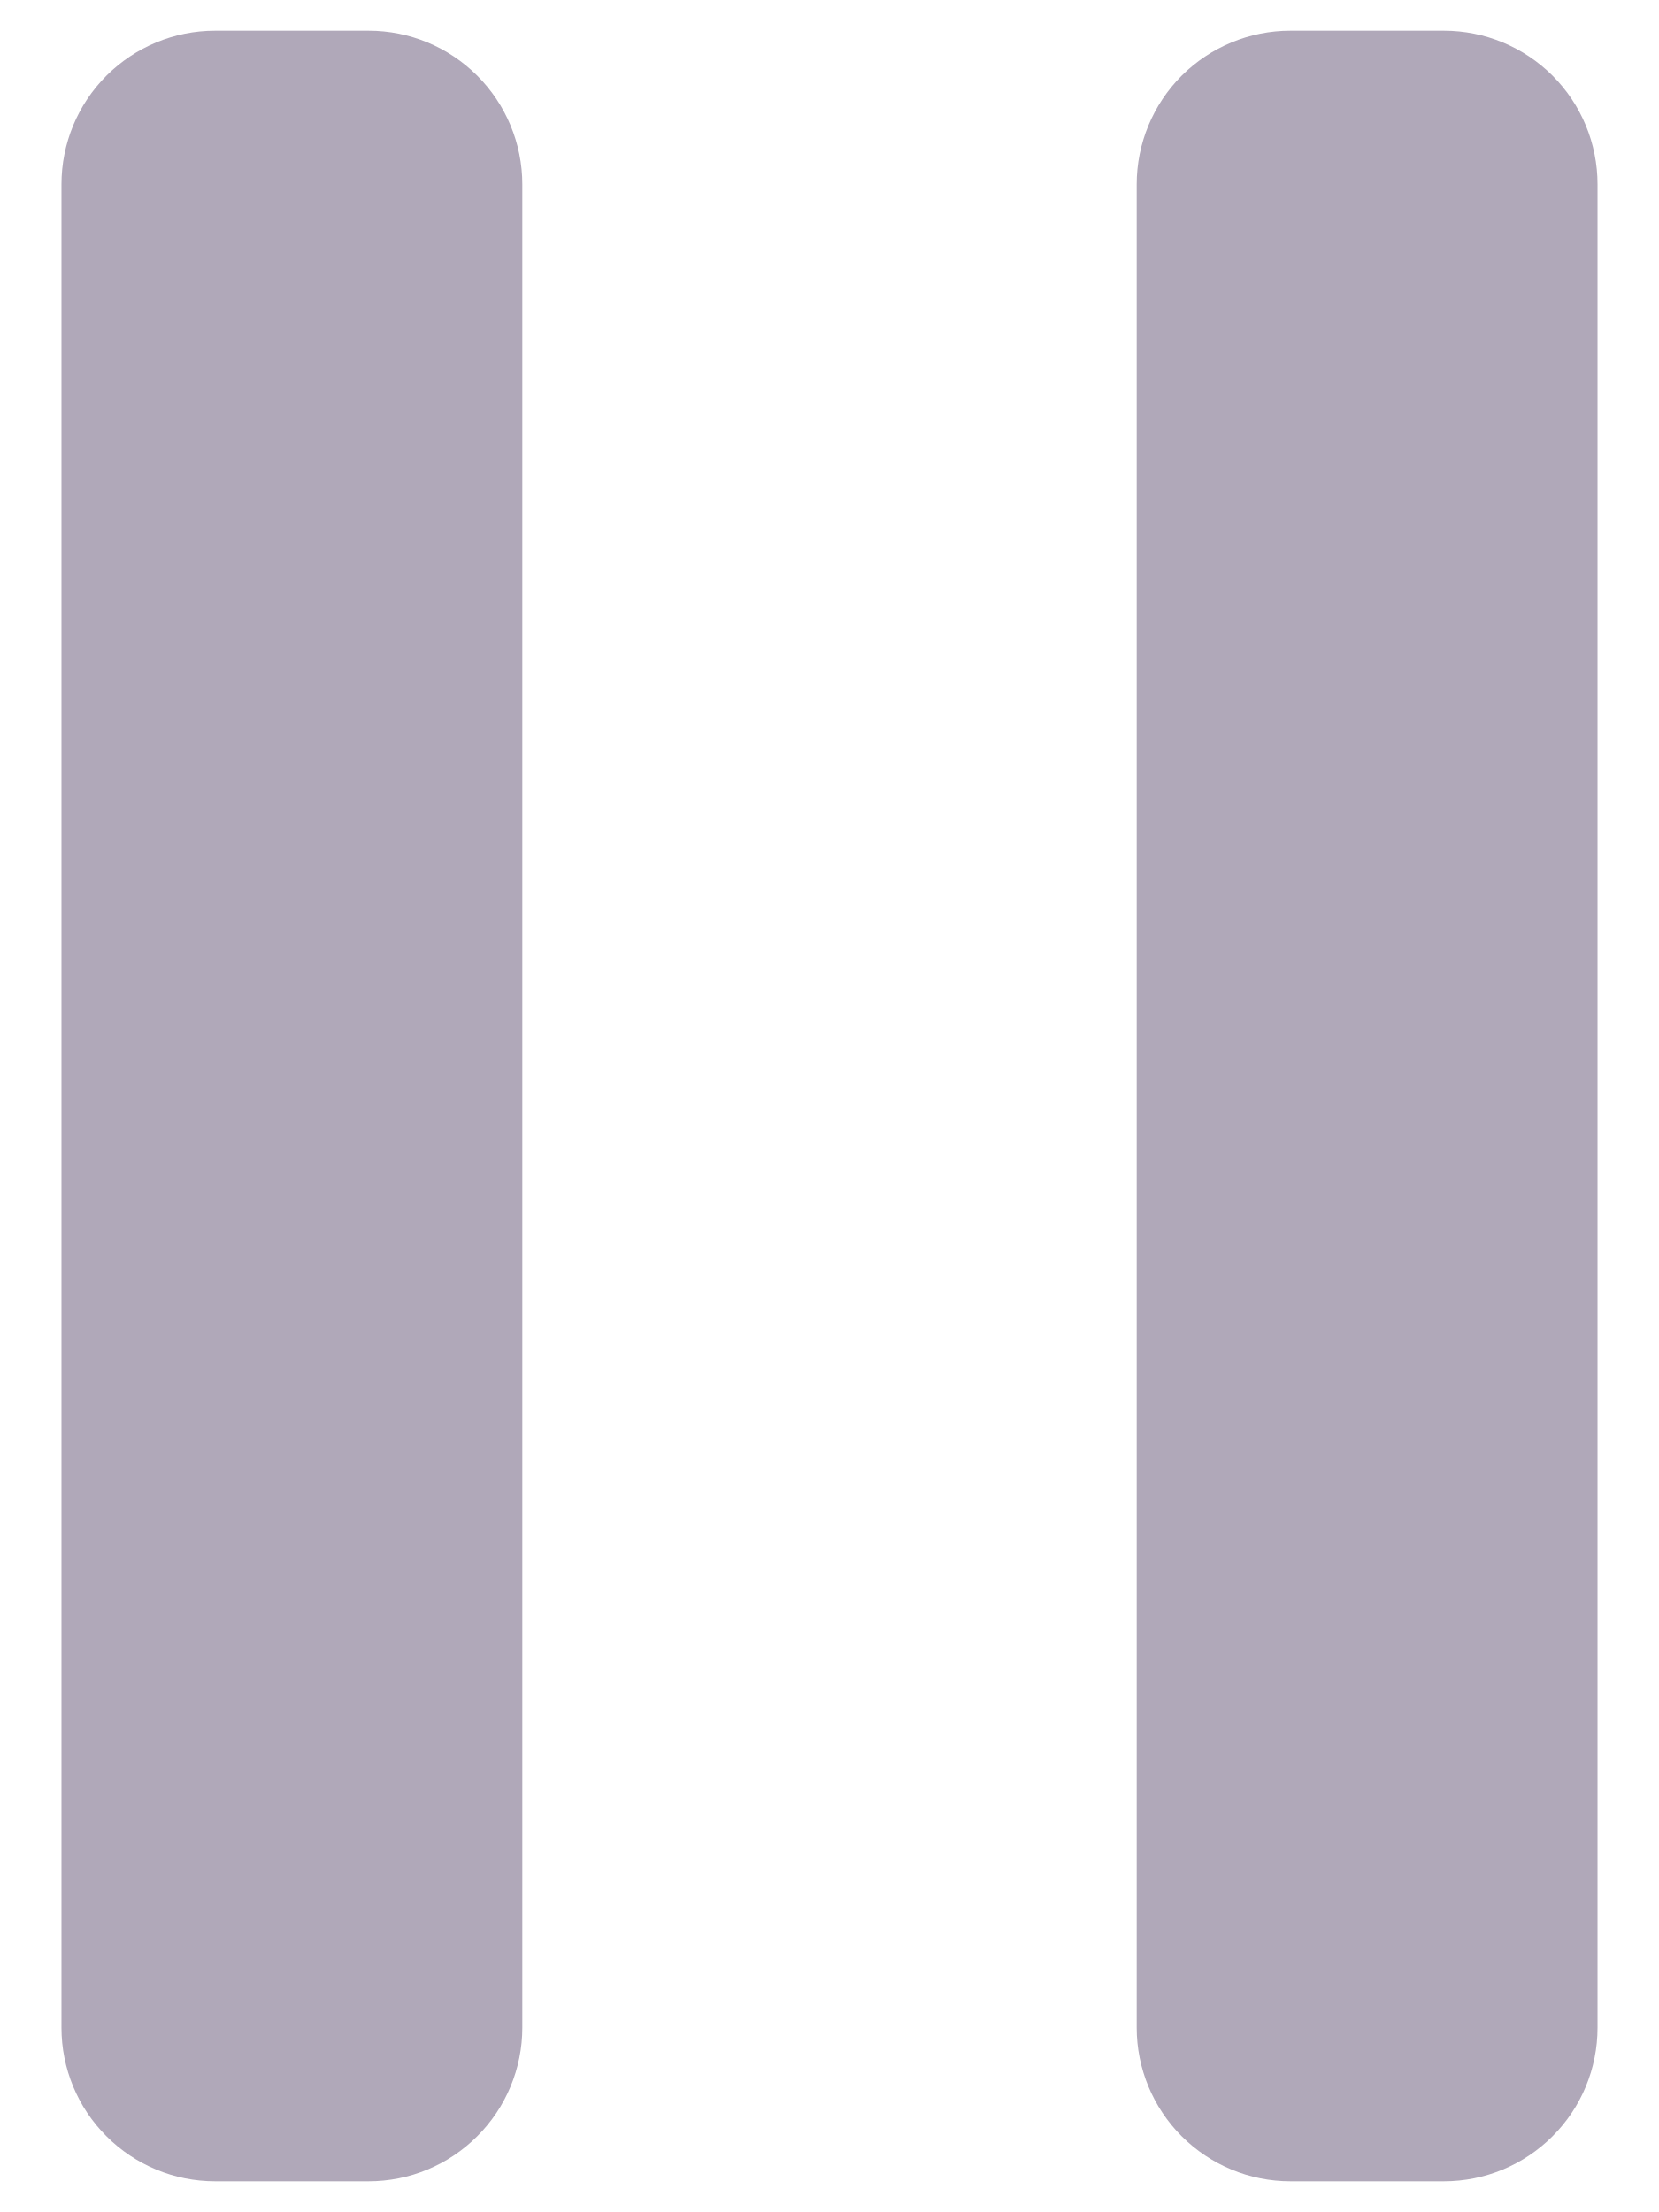
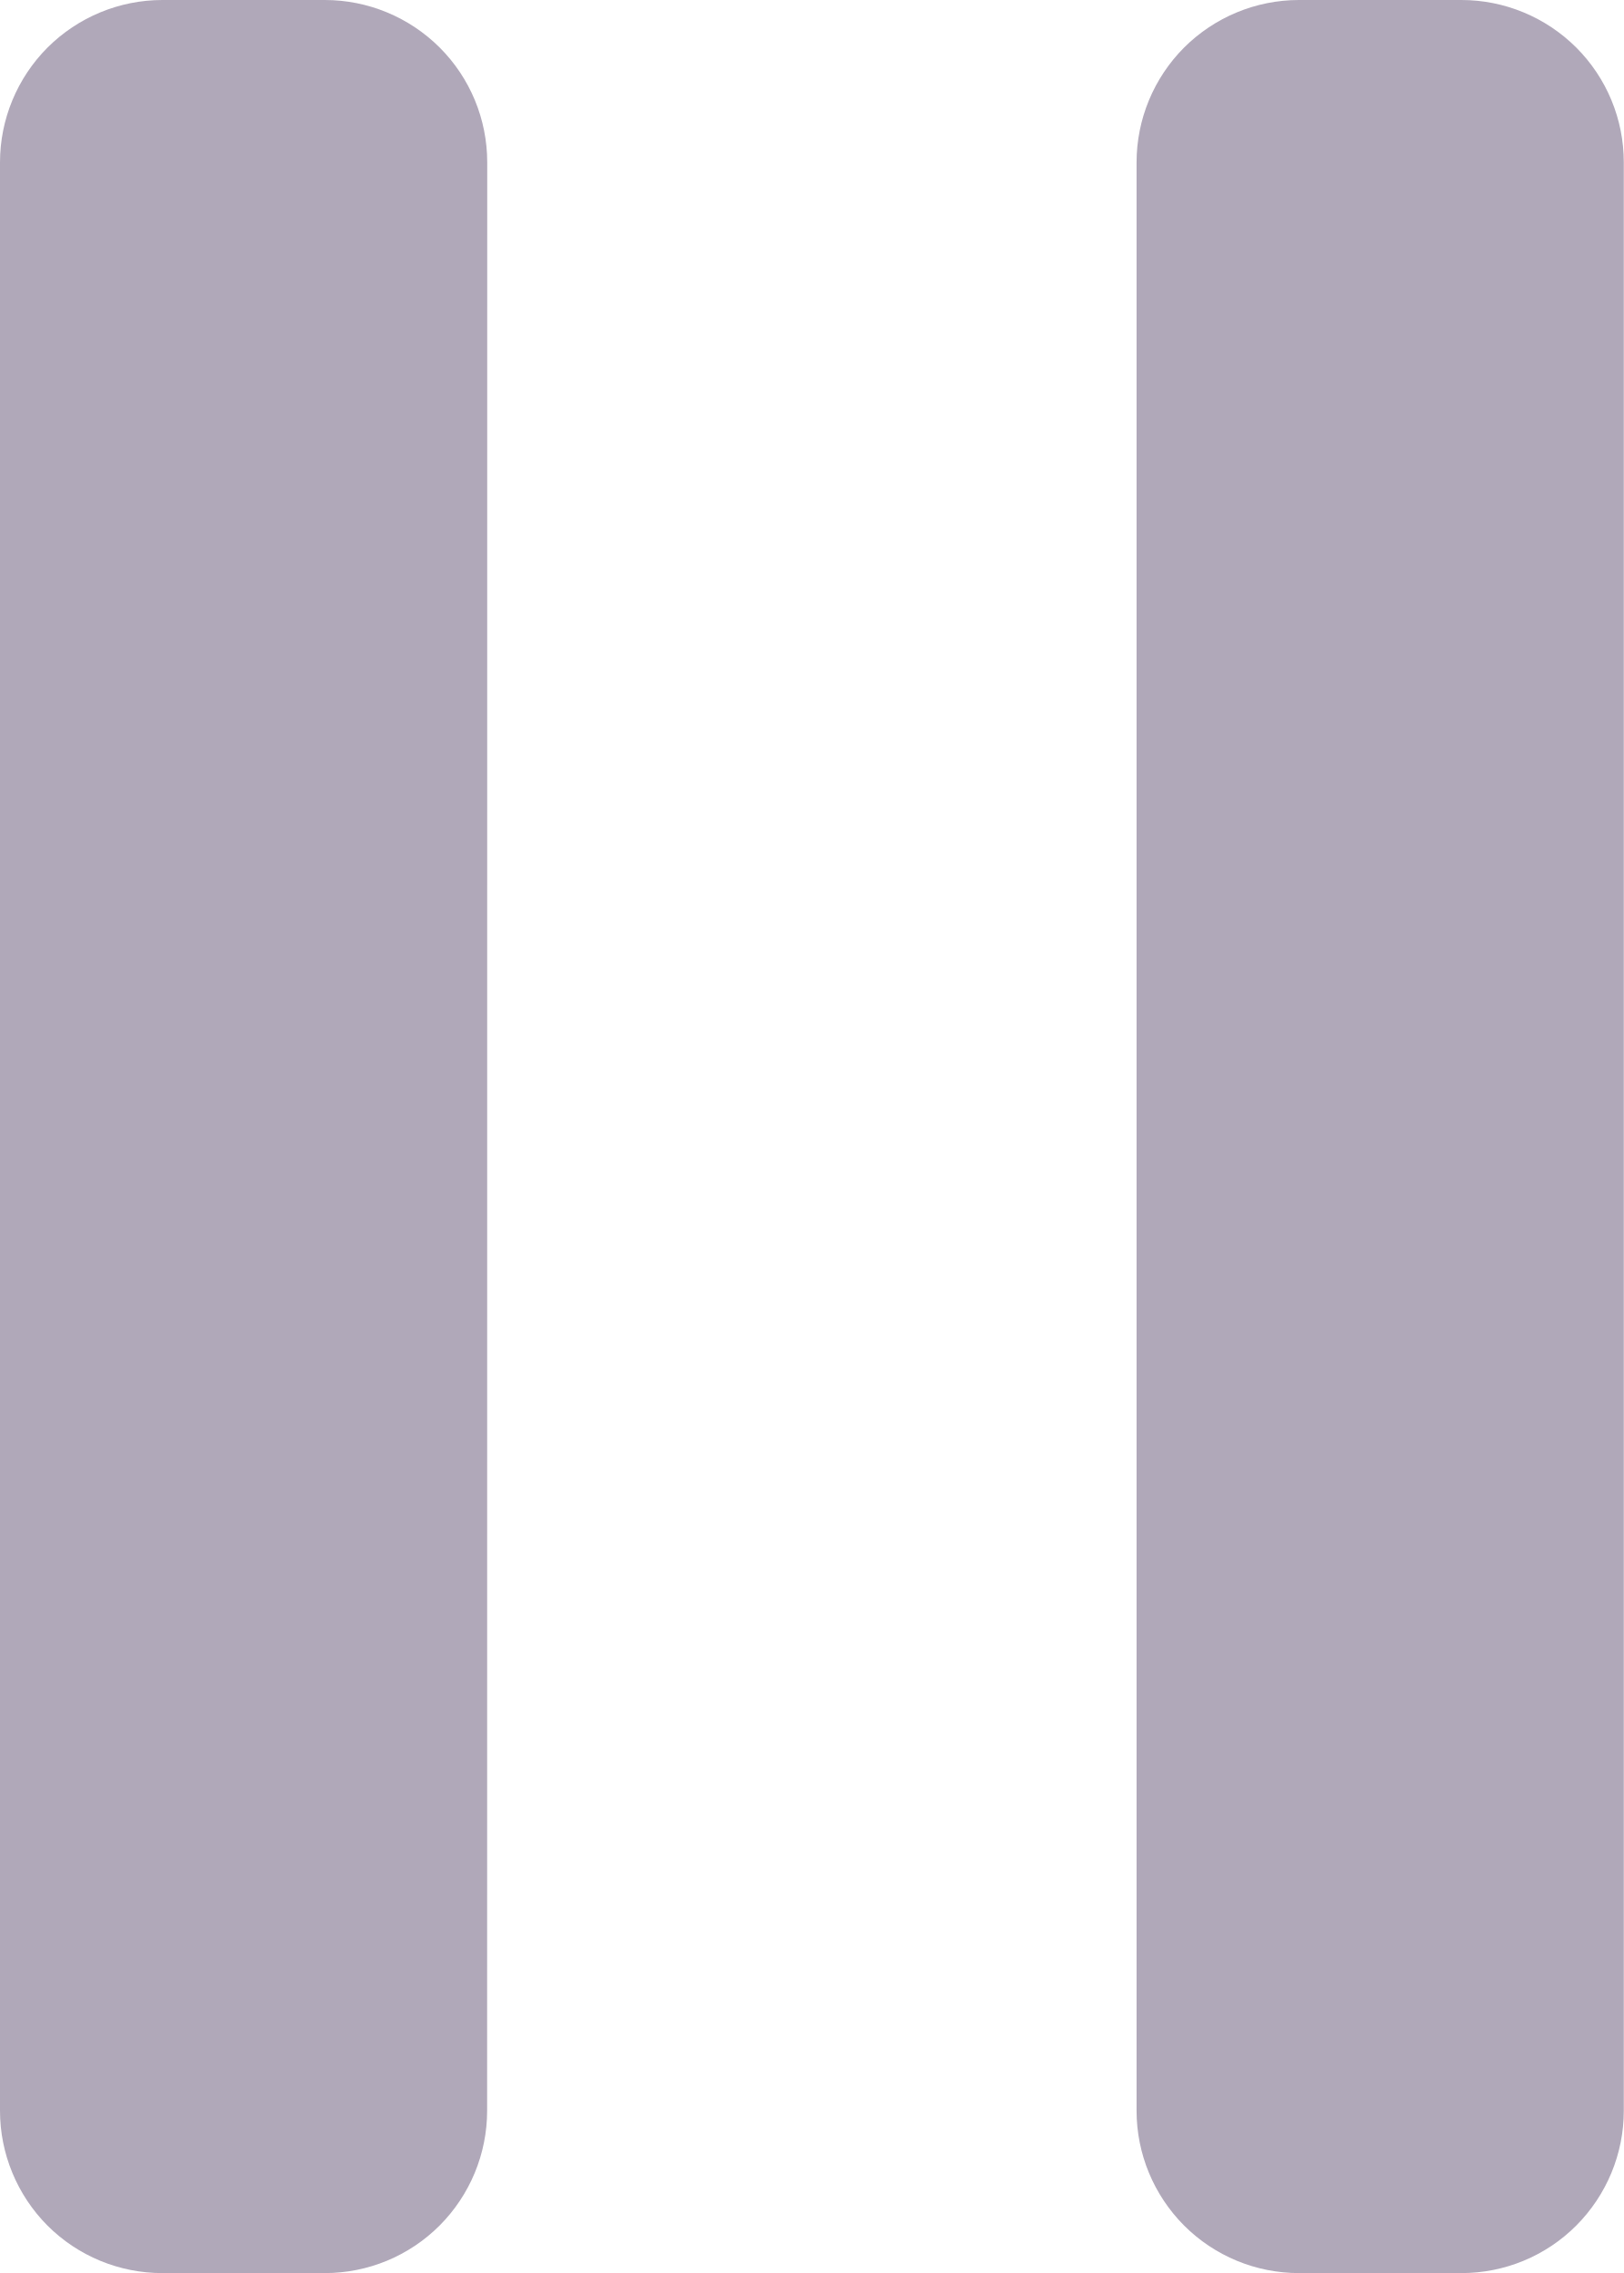
- <svg xmlns="http://www.w3.org/2000/svg" width="18" height="24" viewBox="0 0 18 24" fill="none">
-   <path fill-rule="evenodd" clip-rule="evenodd" d="M5.667 22C5.667 22.442 5.491 22.866 5.178 23.178C4.866 23.491 4.442 23.667 4 23.667H2.333C1.891 23.667 1.467 23.491 1.155 23.178C0.842 22.866 0.667 22.442 0.667 22V2C0.667 1.558 0.842 1.134 1.155 0.821C1.467 0.509 1.891 0.333 2.333 0.333H4C4.442 0.333 4.866 0.509 5.178 0.821C5.491 1.134 5.667 1.558 5.667 2V22ZM17.333 22C17.333 22.442 17.158 22.866 16.845 23.178C16.533 23.491 16.109 23.667 15.667 23.667H14C13.558 23.667 13.134 23.491 12.821 23.178C12.509 22.866 12.333 22.442 12.333 22V2C12.333 1.558 12.509 1.134 12.821 0.821C13.134 0.509 13.558 0.333 14 0.333H15.667C16.109 0.333 16.533 0.509 16.845 0.821C17.158 1.134 17.333 1.558 17.333 2V22Z" fill="#B0A8B9" />
+ <svg xmlns="http://www.w3.org/2000/svg" width="16.667" height="23.333" viewBox="0 0 16.667 23.333" version="1.1" id="svg4" style="fill:none">
+   <defs id="defs8" />
+   <path d="m 5,21.667 c 0,0.442 -0.176,0.866 -0.488,1.179 -0.313,0.313 -0.736,0.488 -1.179,0.488 h -1.667 c -0.442,0 -0.866,-0.175 -1.179,-0.488 C 0.176,22.533 0,22.109 0,21.667 V 1.667 C 0,1.225 0.176,0.801 0.488,0.488 0.801,0.176 1.225,0 1.667,0 h 1.667 c 0.442,0 0.866,0.176 1.179,0.488 0.313,0.313 0.488,0.736 0.488,1.179 z m 11.667,0 c 0,0.442 -0.176,0.866 -0.488,1.179 -0.312,0.313 -0.736,0.488 -1.179,0.488 h -1.667 c -0.442,0 -0.866,-0.175 -1.179,-0.488 -0.312,-0.313 -0.488,-0.737 -0.488,-1.179 V 1.667 c 0,-0.442 0.176,-0.866 0.488,-1.179 C 12.467,0.176 12.891,0 13.333,0 h 1.667 c 0.442,0 0.866,0.176 1.179,0.488 0.313,0.313 0.488,0.736 0.488,1.179 z" id="path2" style="clip-rule:evenodd;fill:#b0a8b9;fill-rule:evenodd" />
</svg>
